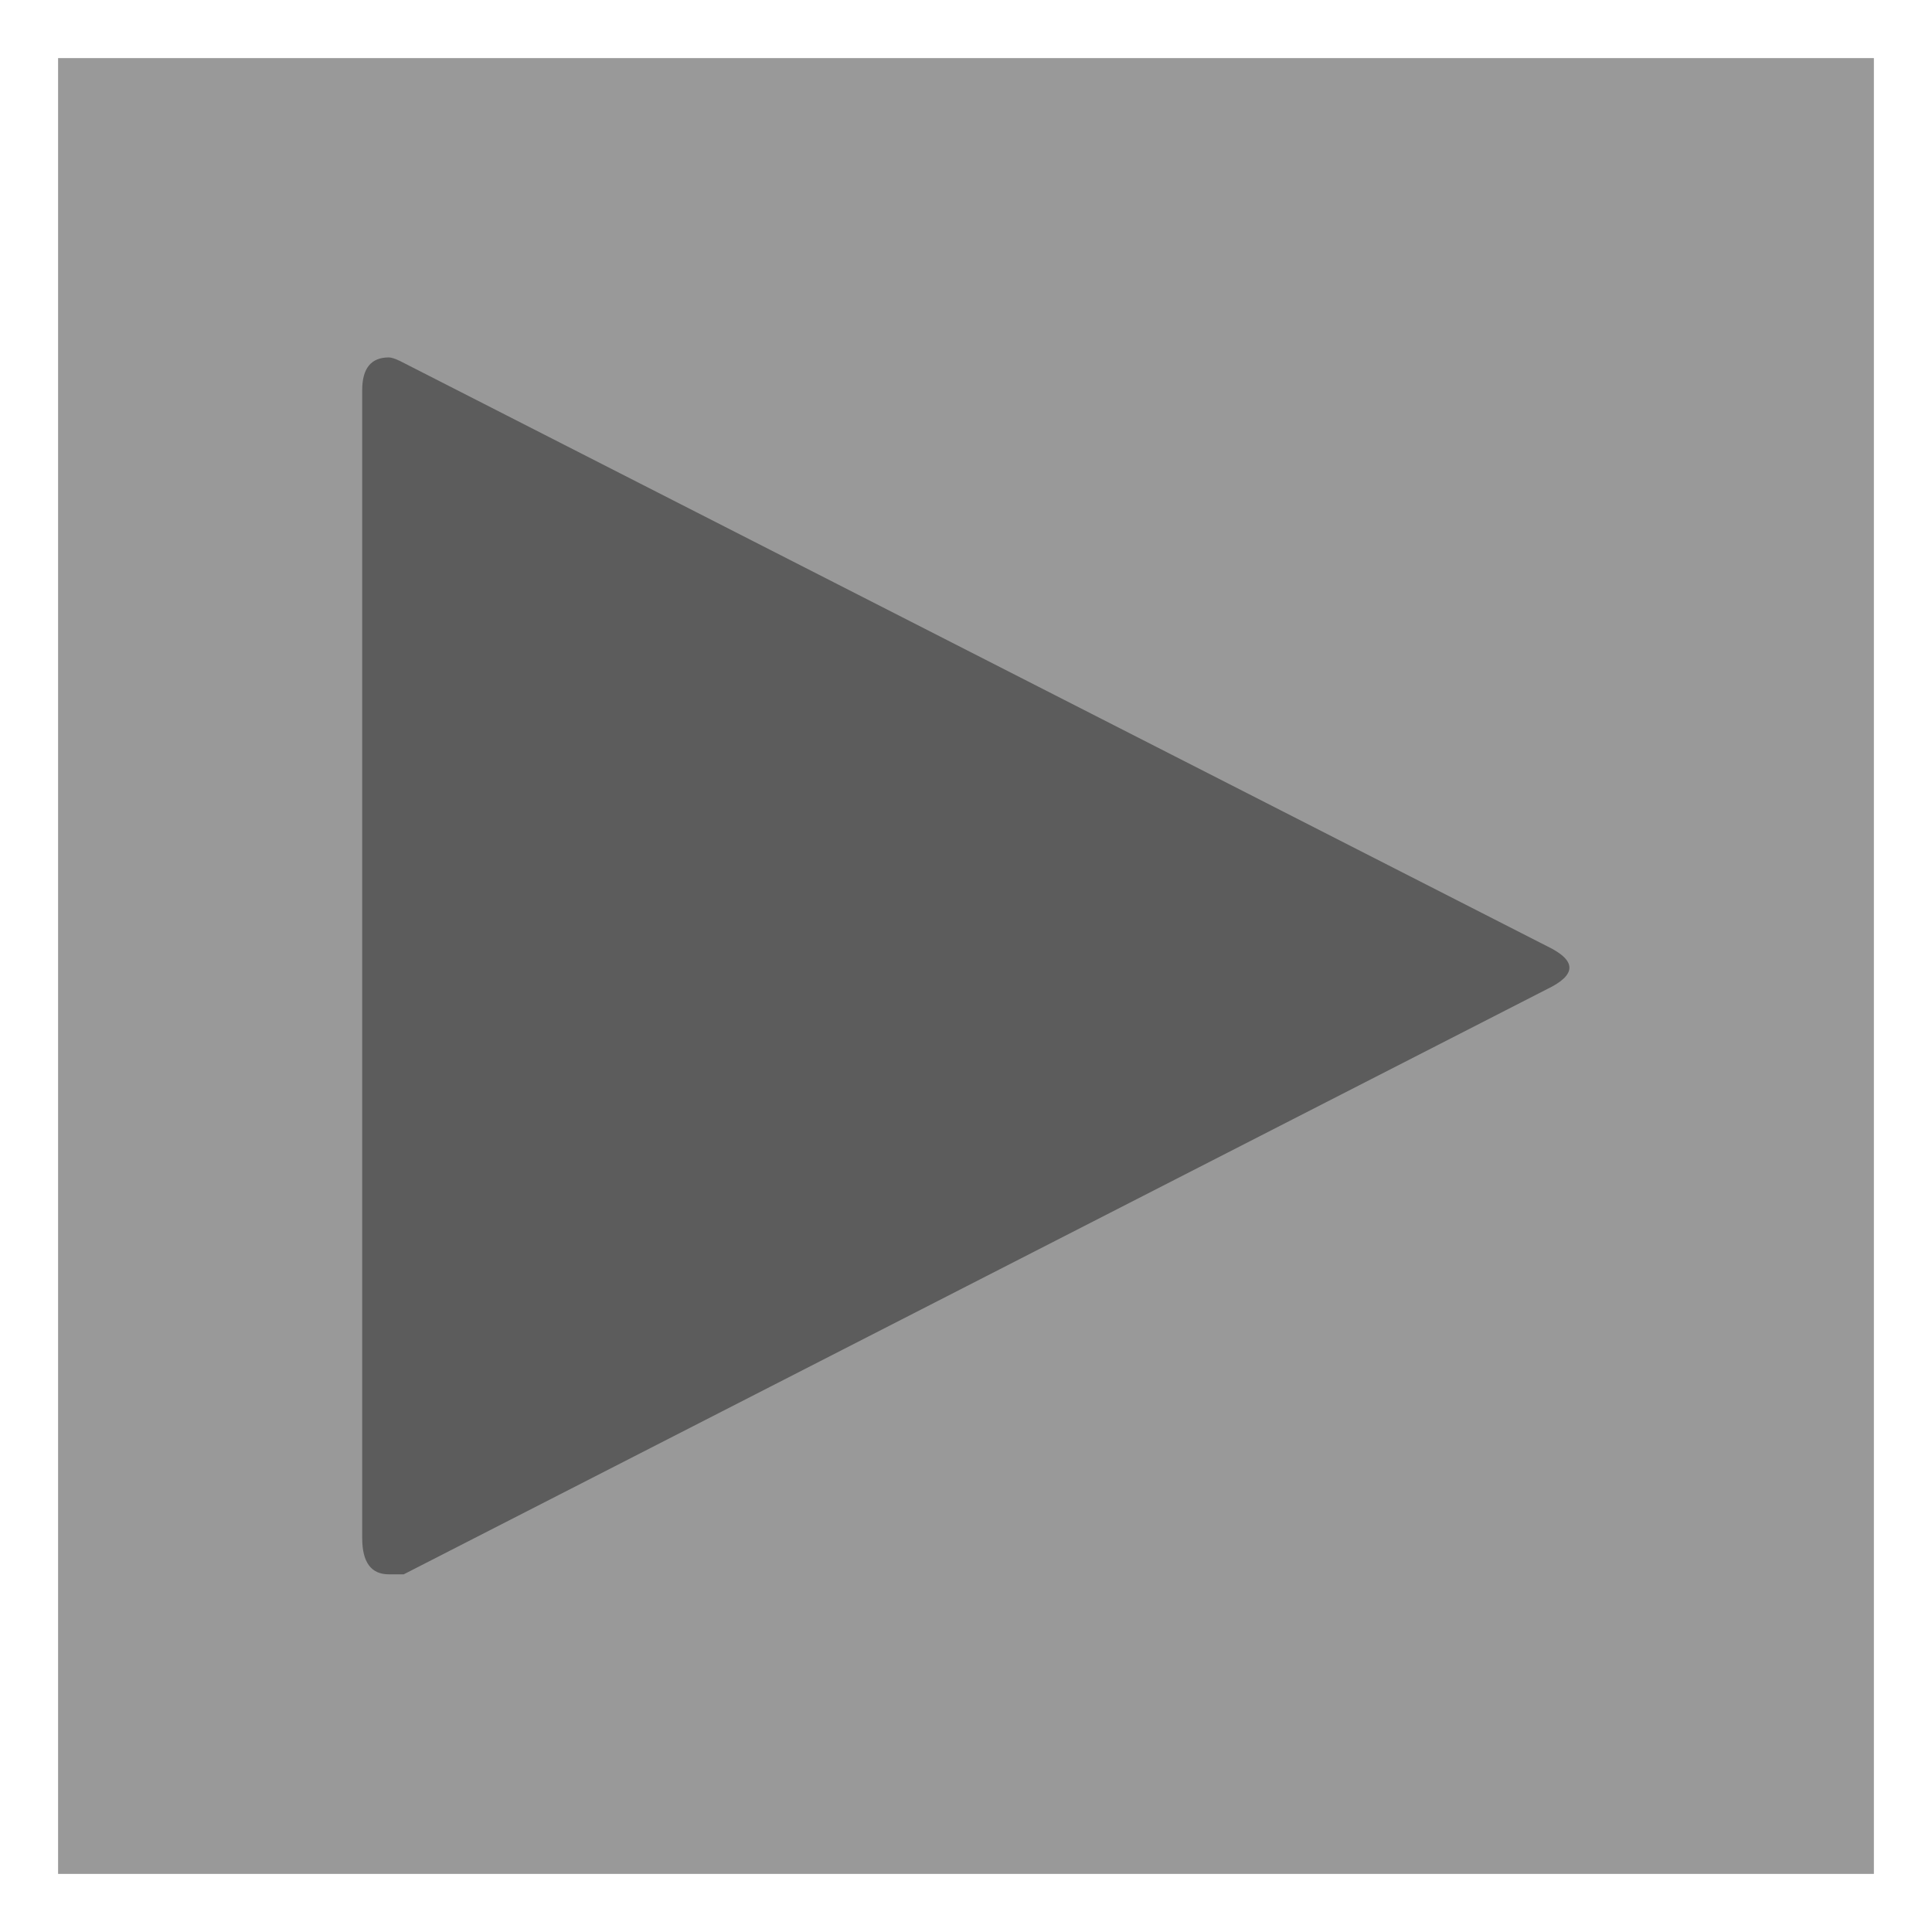
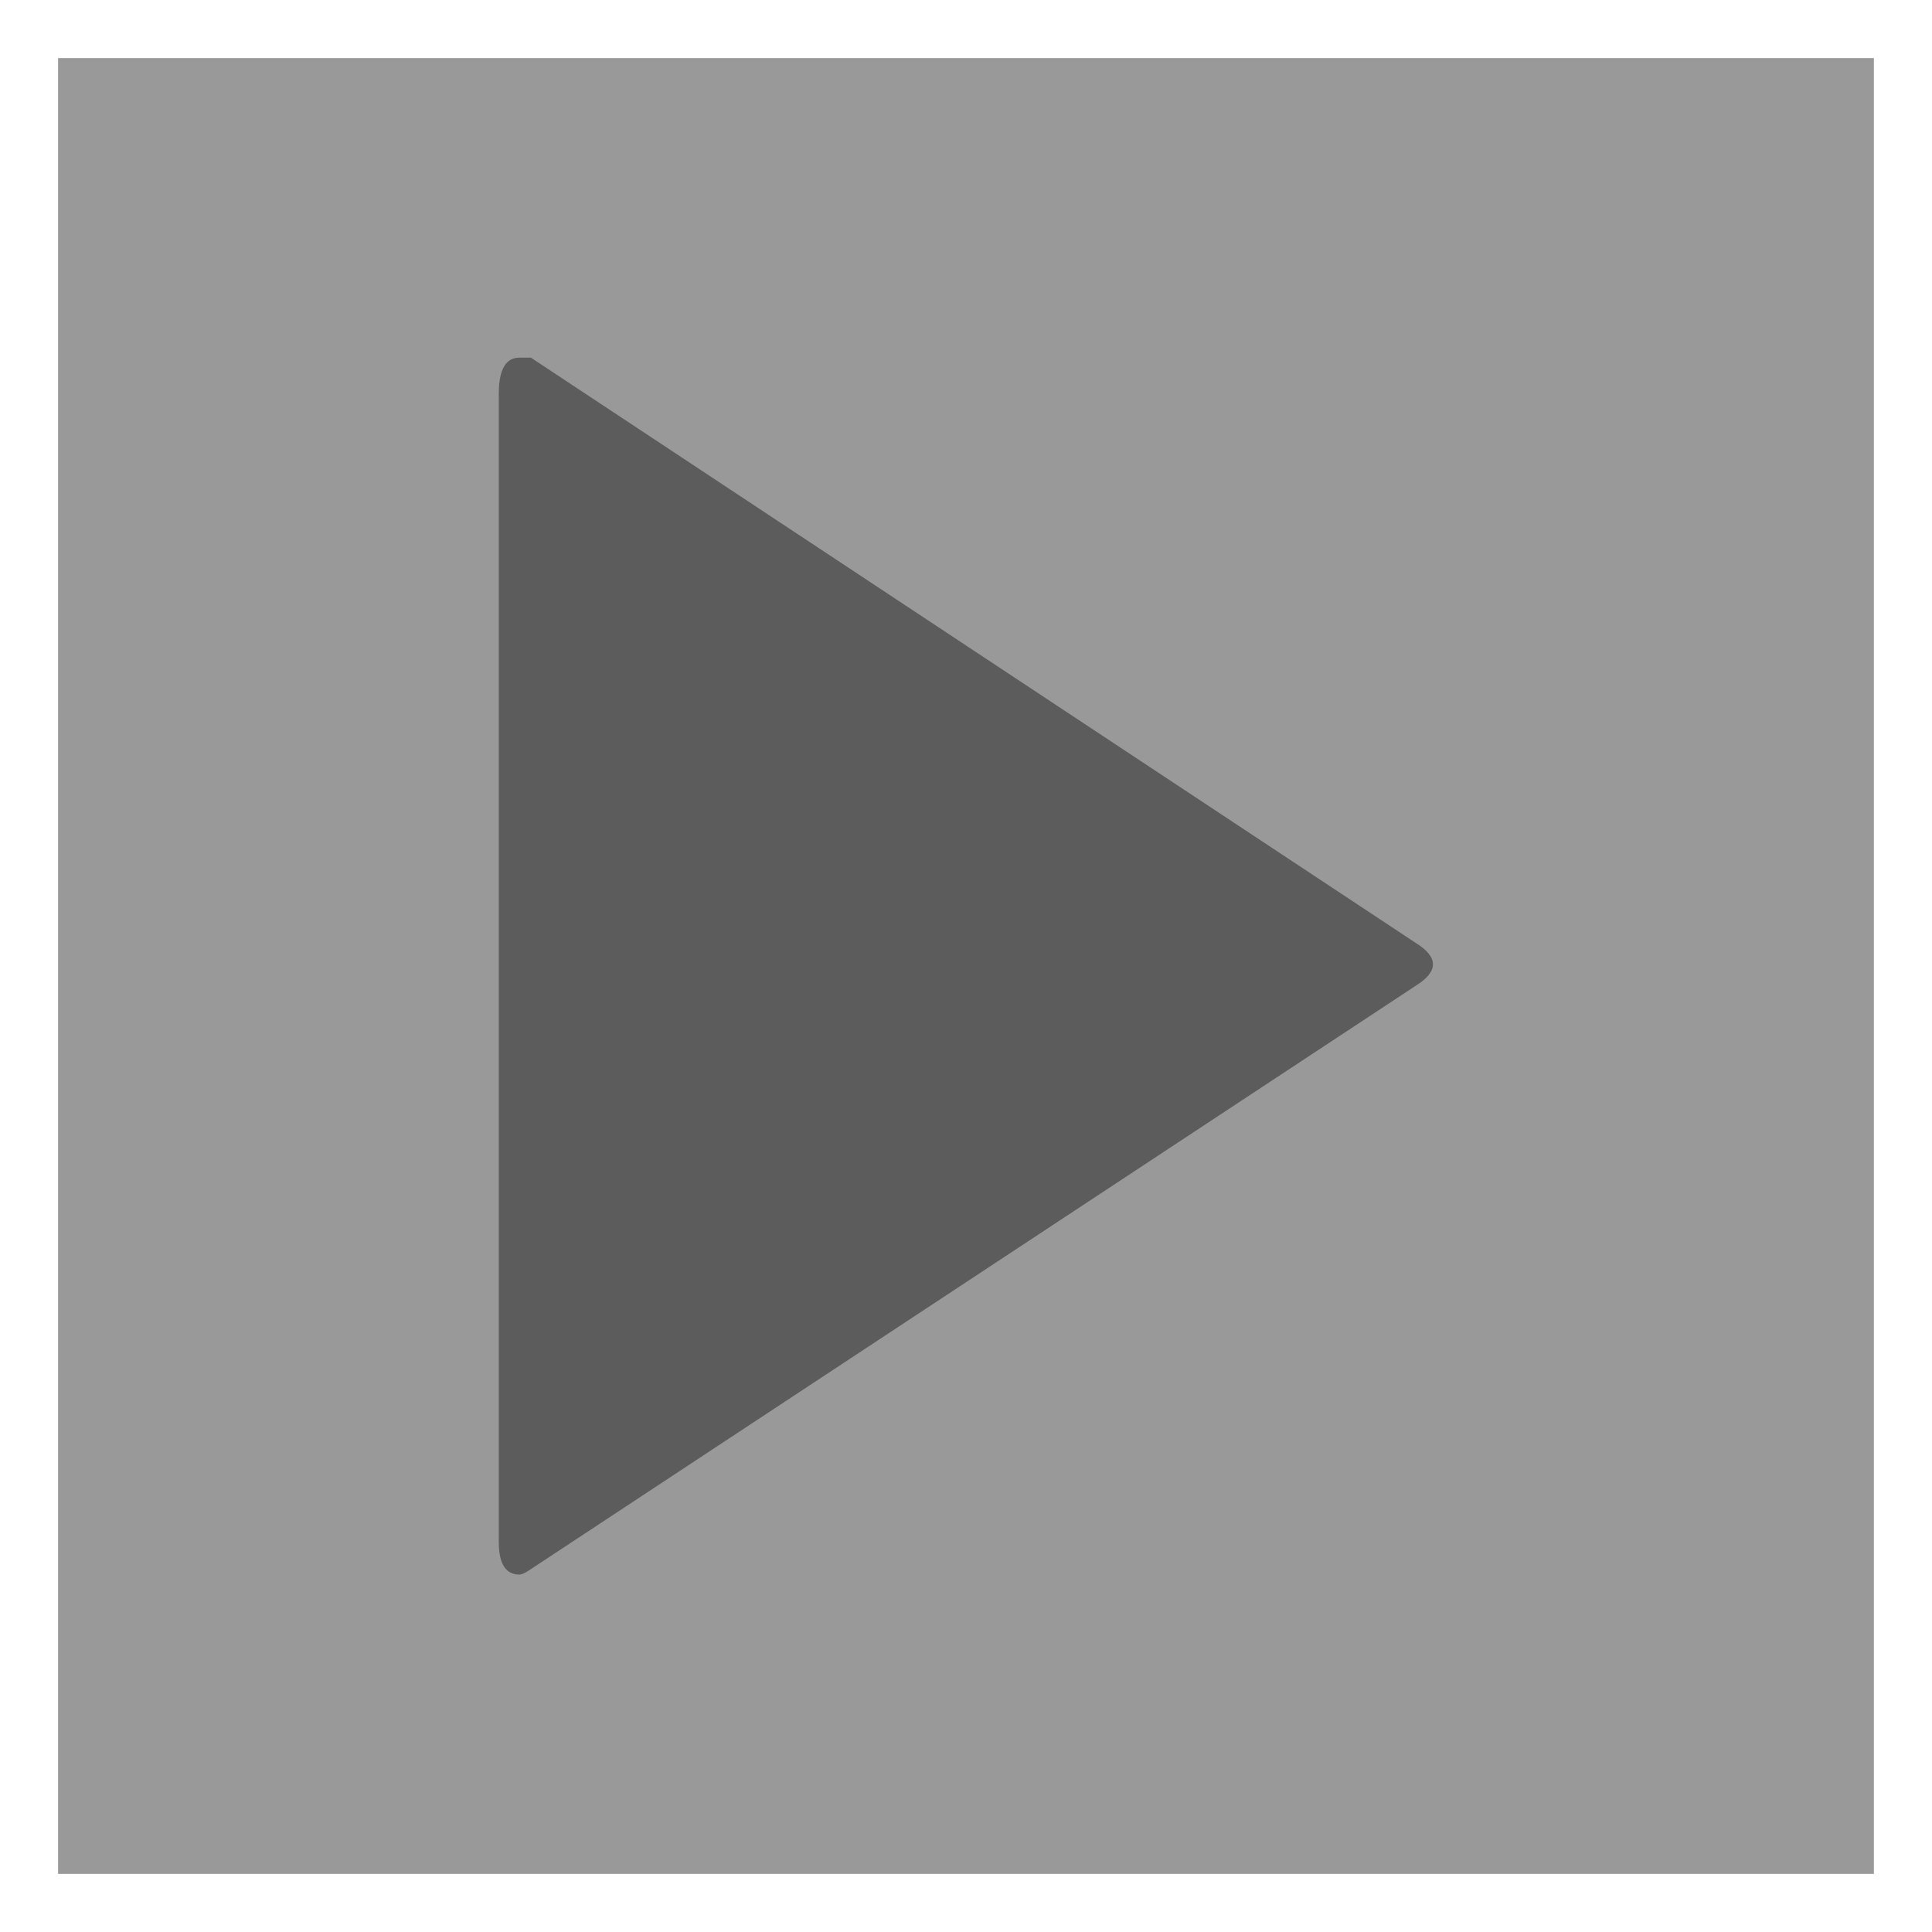
<svg xmlns="http://www.w3.org/2000/svg" width="14" height="14" viewBox="0 0 14 14" version="1.1" id="svg8">
  <defs id="defs2" />
  <g id="layer1" transform="translate(130.7009,-117.579)">
    <rect style="opacity:1;fill:_GCBG_;fill-opacity:0.4;stroke:_BORD_;stroke-width:0.842;stroke-miterlimit:4;stroke-dasharray:none;stroke-opacity:0.4" id="rect819" width="13.158" height="13.158" x="-130.28" y="118" />
-     <g aria-label="⏷" transform="matrix(0,-3.703538,3.857076,0,366.0538,617.6801)" style="font-style:normal;font-weight:normal;font-size:3.312px;line-height:1.25;font-family:sans-serif;letter-spacing:0px;word-spacing:0px;fill:_GCARR_;fill-opacity:0.4;stroke:none;stroke-width:0.083" id="text817-3">
+     <g aria-label="⏷" transform="matrix(0,3.703538,2.984686,0,255.2816,-368.5221)" style="font-style:normal;font-weight:normal;font-size:3.312px;line-height:1.25;font-family:sans-serif;letter-spacing:0px;word-spacing:0px;fill:_GCARR_;fill-opacity:0.4;stroke:none;stroke-width:0.083" id="text817-3">
      <path d="m 134.27,-128.11 q 0.064,0 0.064,0.05 0,0.007 -0.007,0.021 l -1.145,2.155 q -0.021,0.042 -0.042,0.042 -0.021,0 -0.042,-0.042 l -1.145,-2.148 q 0,-0.014 0,-0.028 0,-0.05 0.071,-0.05 z" style="font-size:7.065px;fill:_GCARR_;fill-opacity:0.4;stroke-width:0.083" id="path2037" />
    </g>
  </g>
</svg>
